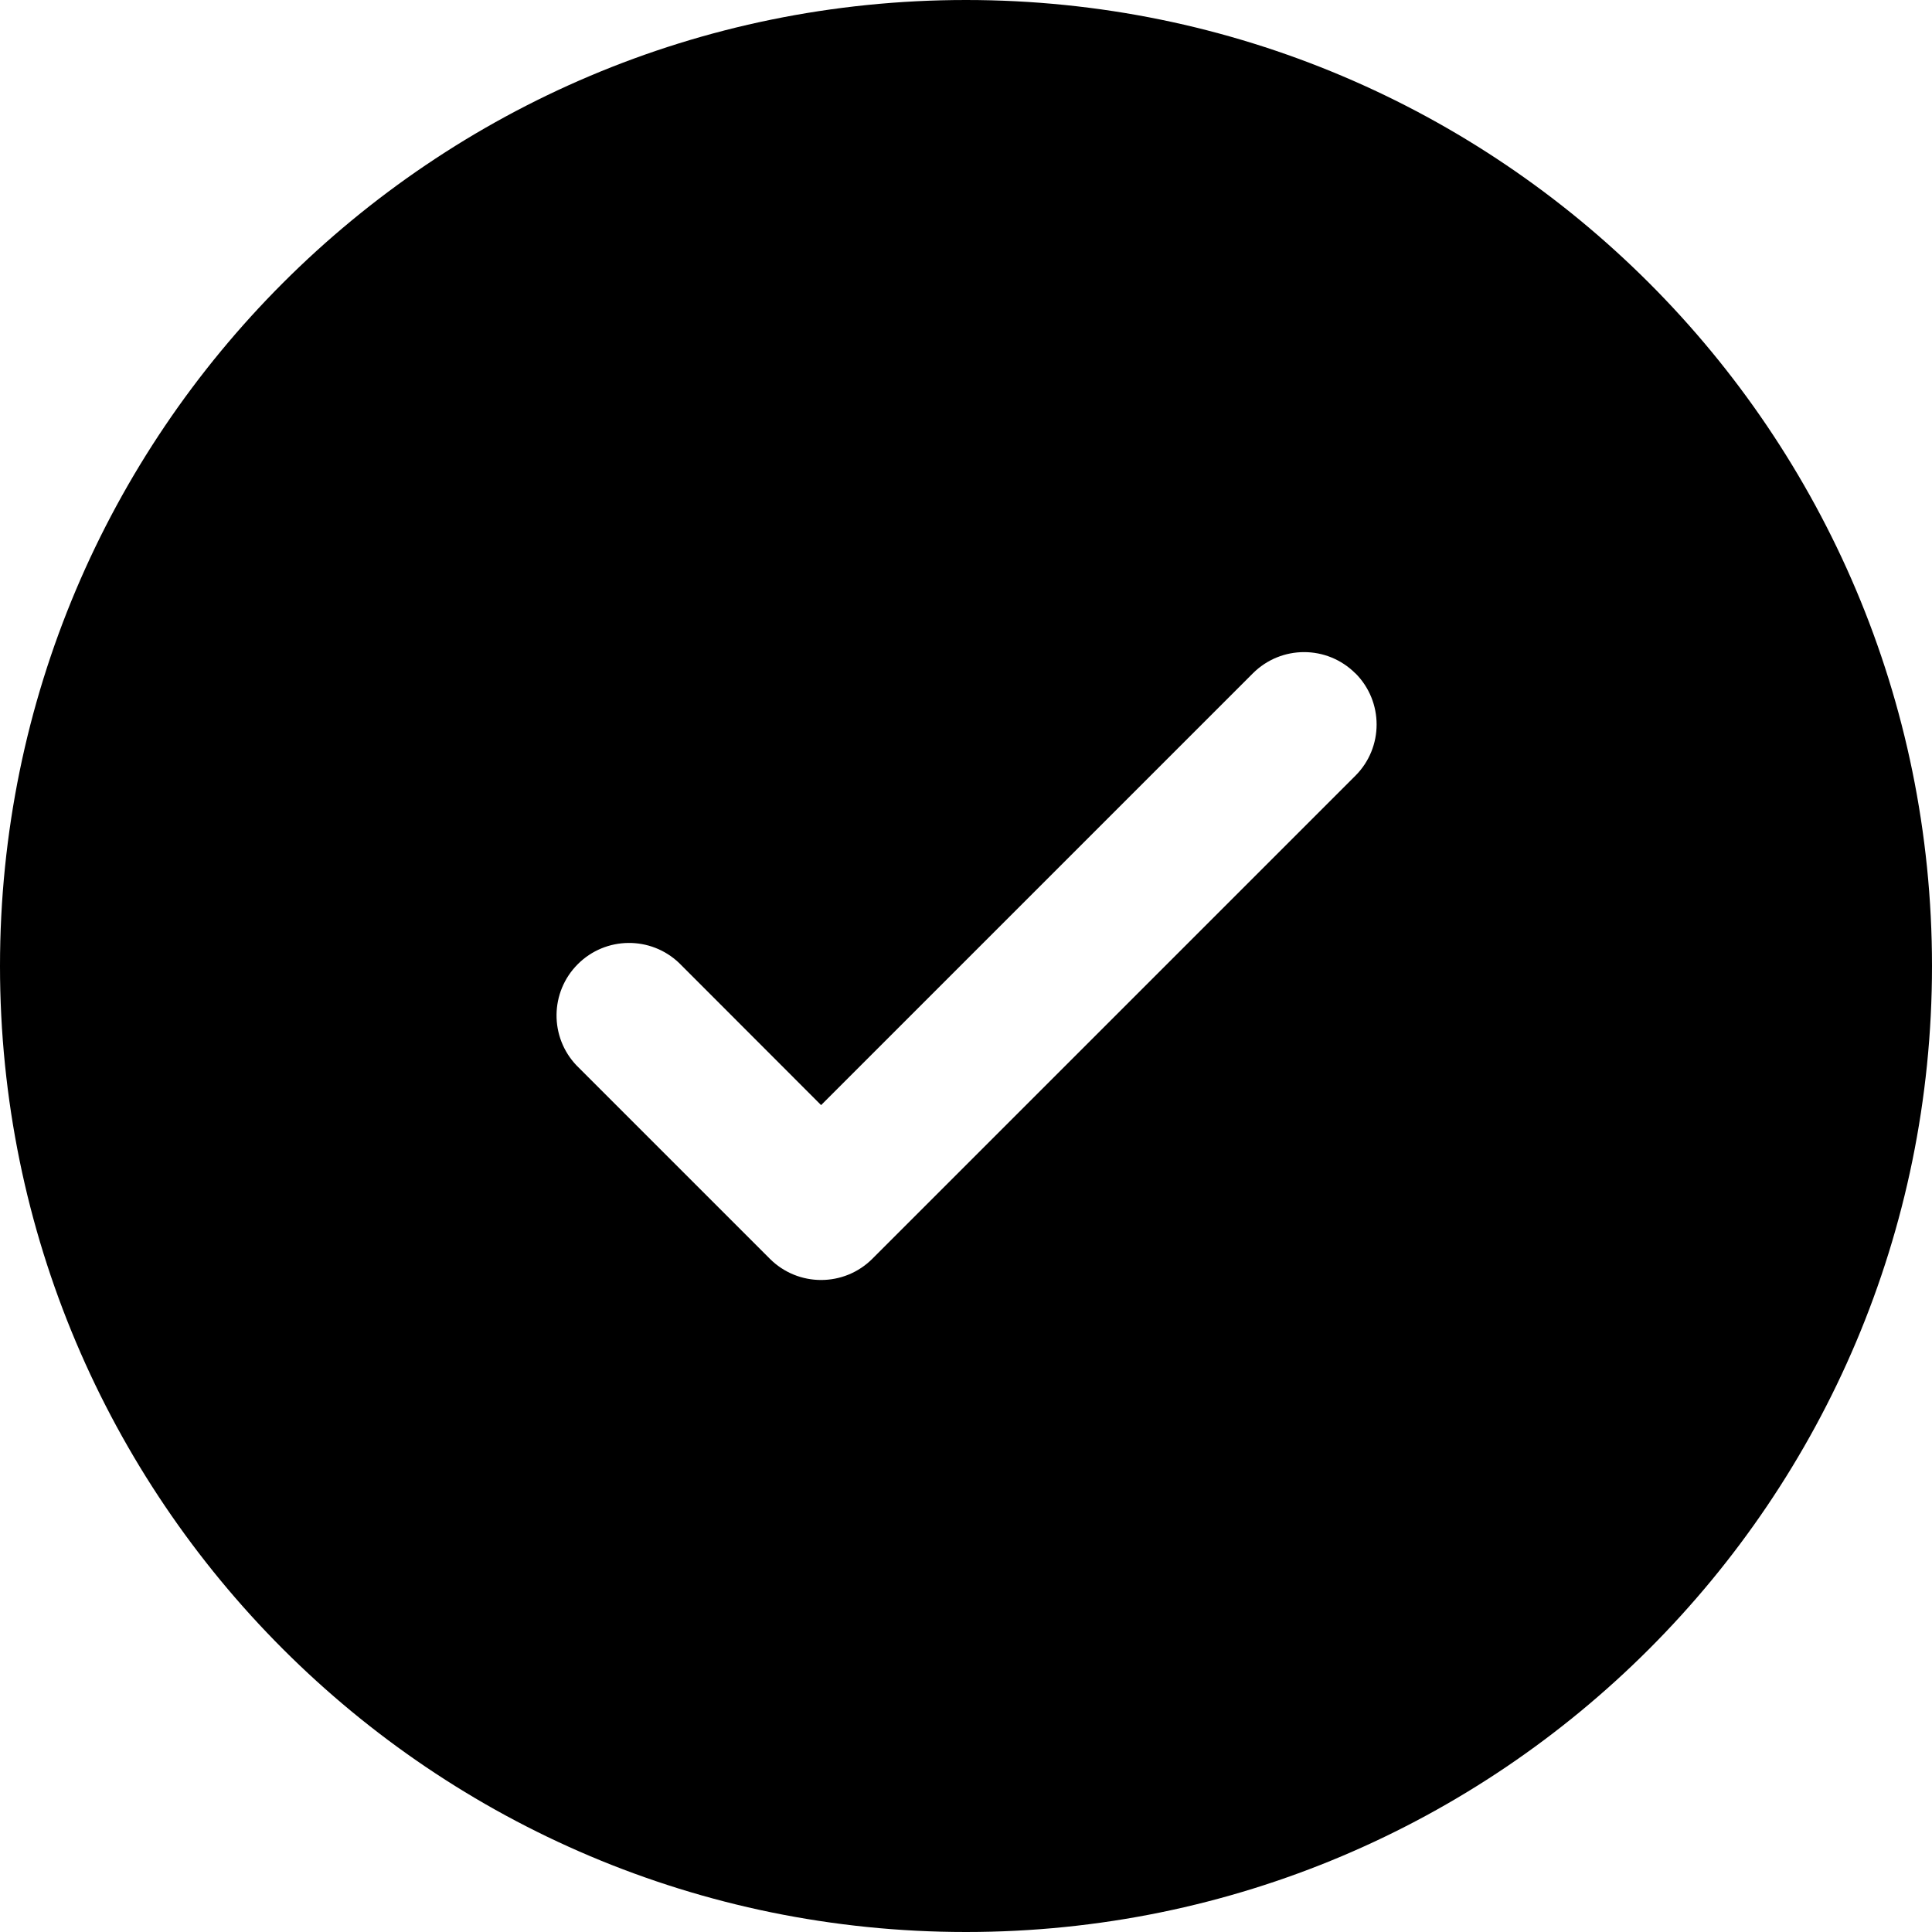
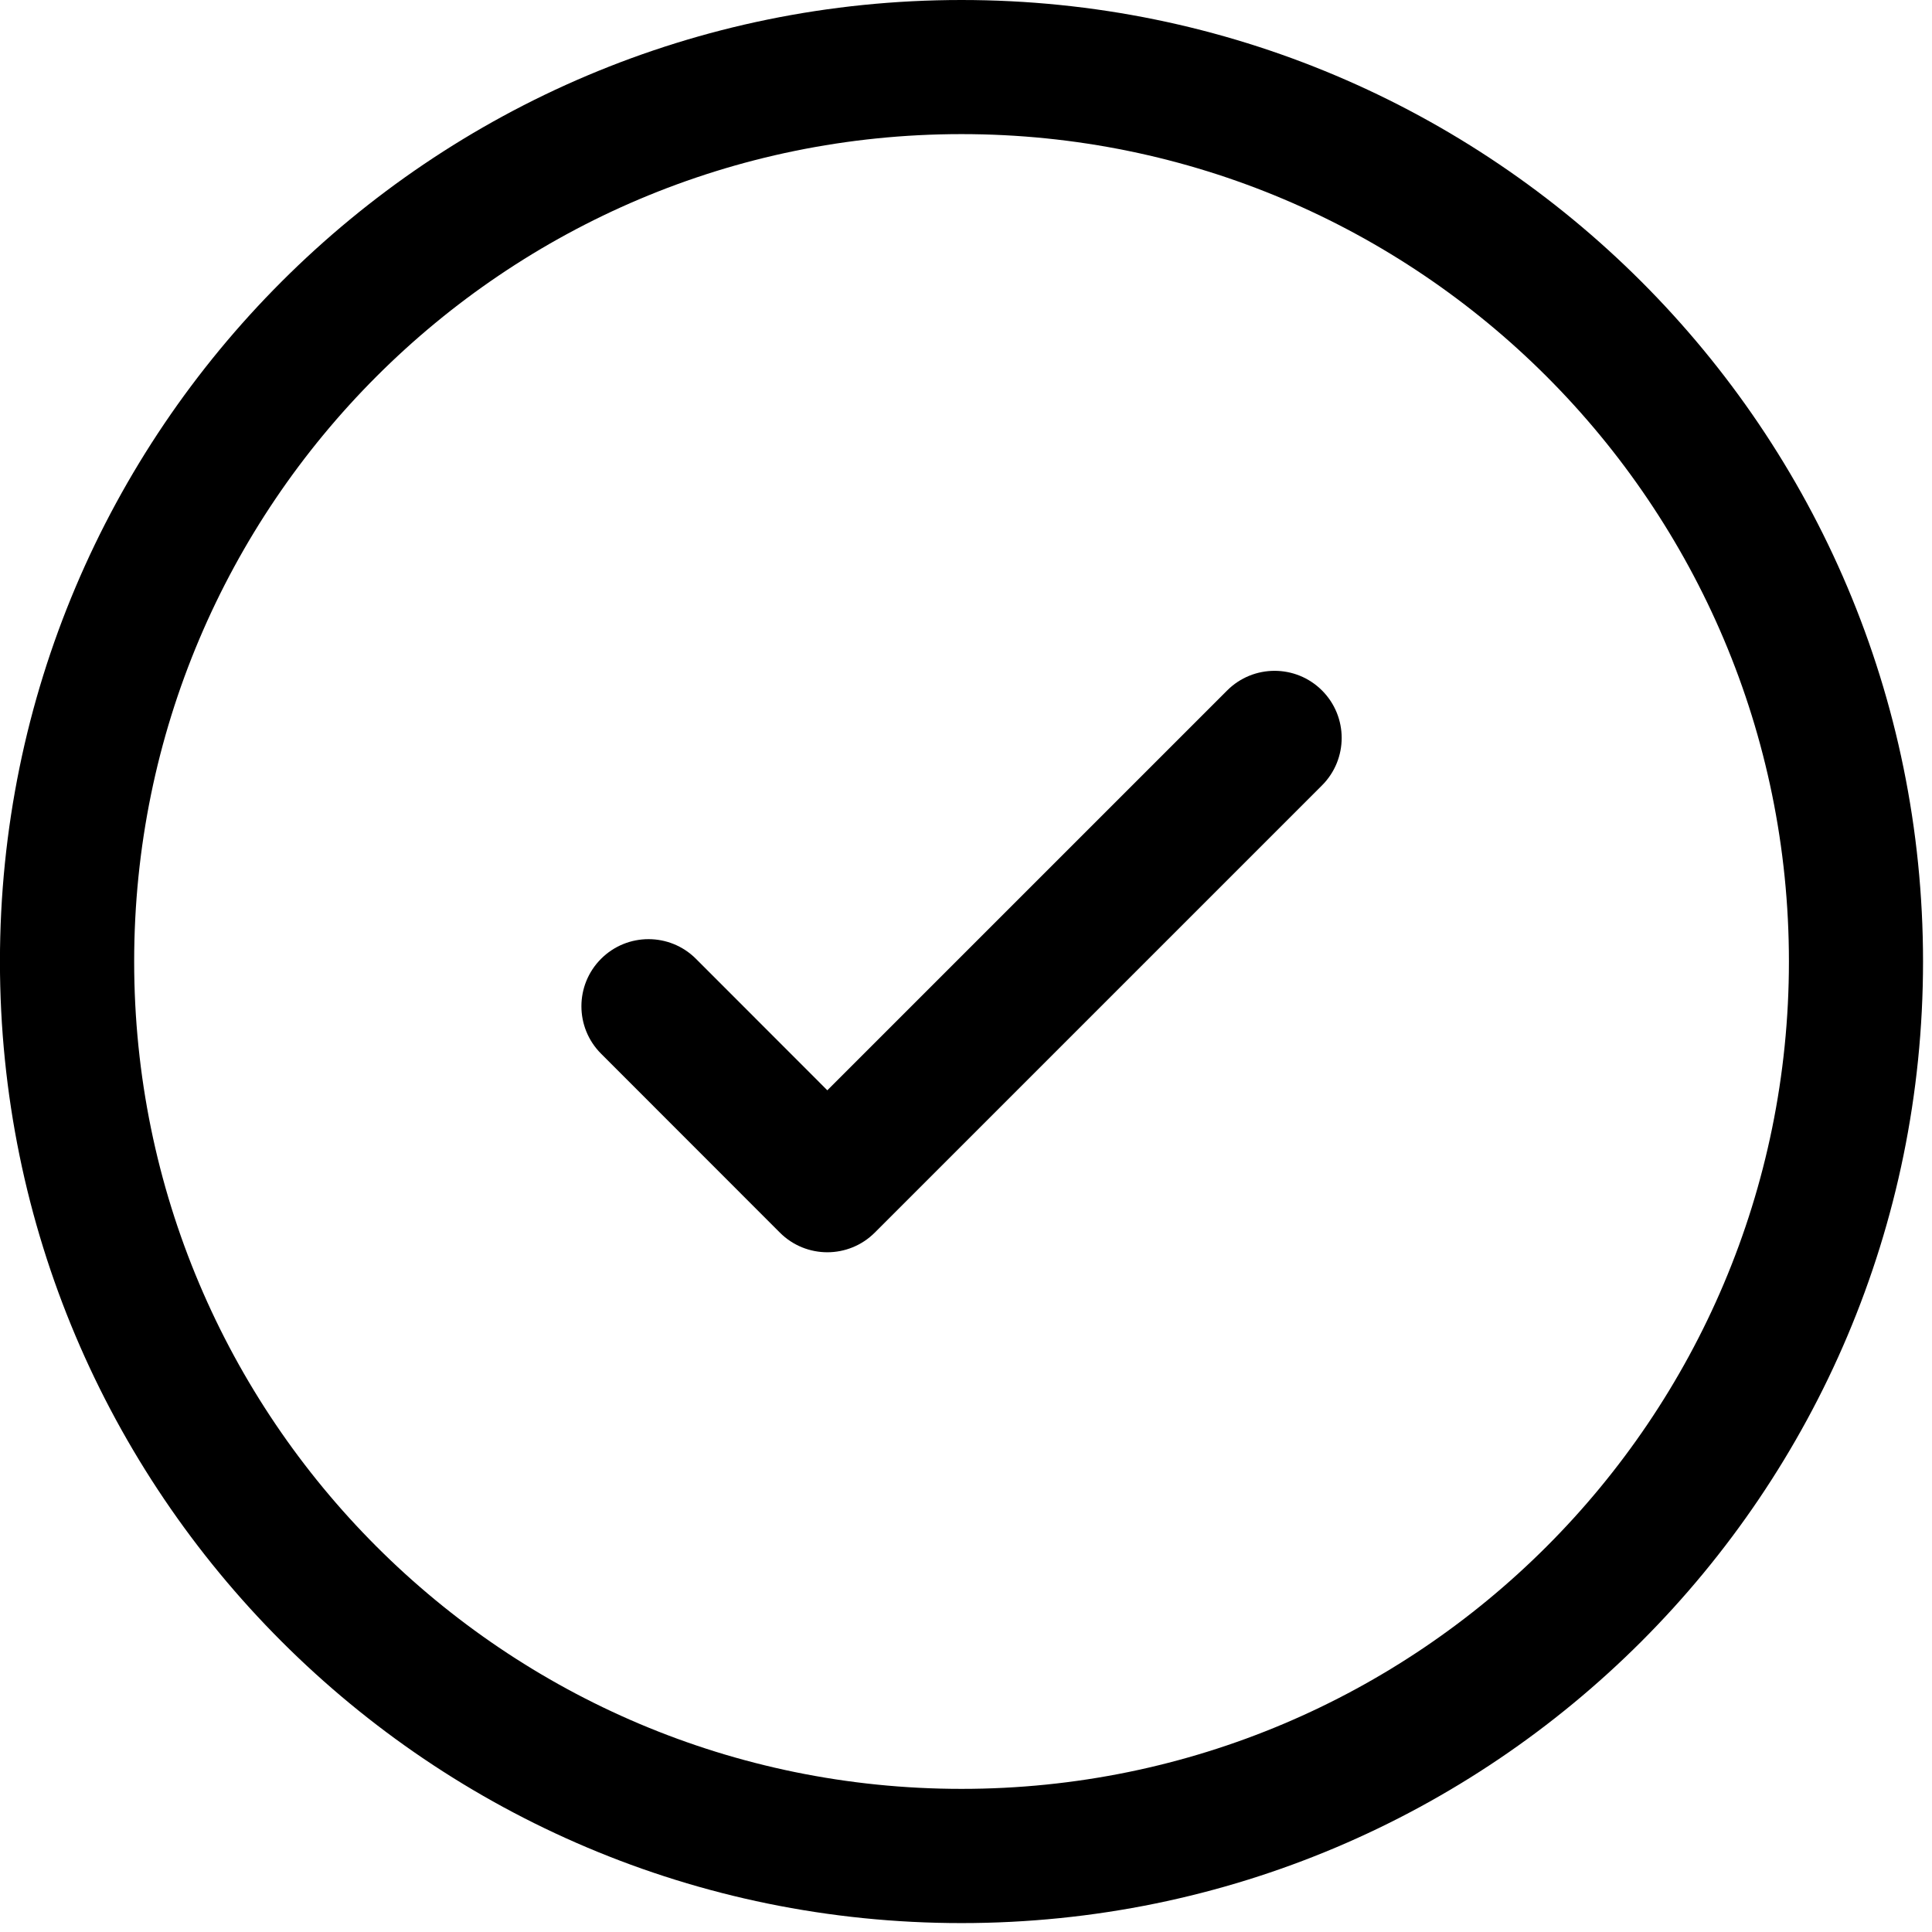
- <svg xmlns="http://www.w3.org/2000/svg" width="15" height="15" fill="currentColor" viewBox="0 0 15 15">
-   <path fill-rule="evenodd" d="M15 7.5a7.5 7.5 0 1 1-15 0 7.5 7.5 0 0 1 15 0Zm-4.477-2.273c.22.22.22.576 0 .796l-3.75 3.75a.563.563 0 0 1-.796 0l-1.5-1.5a.563.563 0 0 1 .796-.796L6.375 8.58l1.676-1.676 1.676-1.676c.22-.22.576-.22.796 0Z" />
+ <svg xmlns="http://www.w3.org/2000/svg" width="18" height="18" fill="currentColor" viewBox="0 0 18 18">
+   <path d="M12.317 7.317a.625.625 0 1 0-.884-.884l-3.725 3.725-1.224-1.225a.625.625 0 0 0-.884.884l1.666 1.667c.244.244.64.244.884 0z" />
+   <path fill-rule="evenodd" d="M8.958 0a8.958 8.958 0 1 0 0 17.917A8.958 8.958 0 0 0 8.958 0M1.25 8.958a7.708 7.708 0 1 1 15.417 0 7.708 7.708 0 0 1-15.417 0" clip-rule="evenodd" />
</svg>
